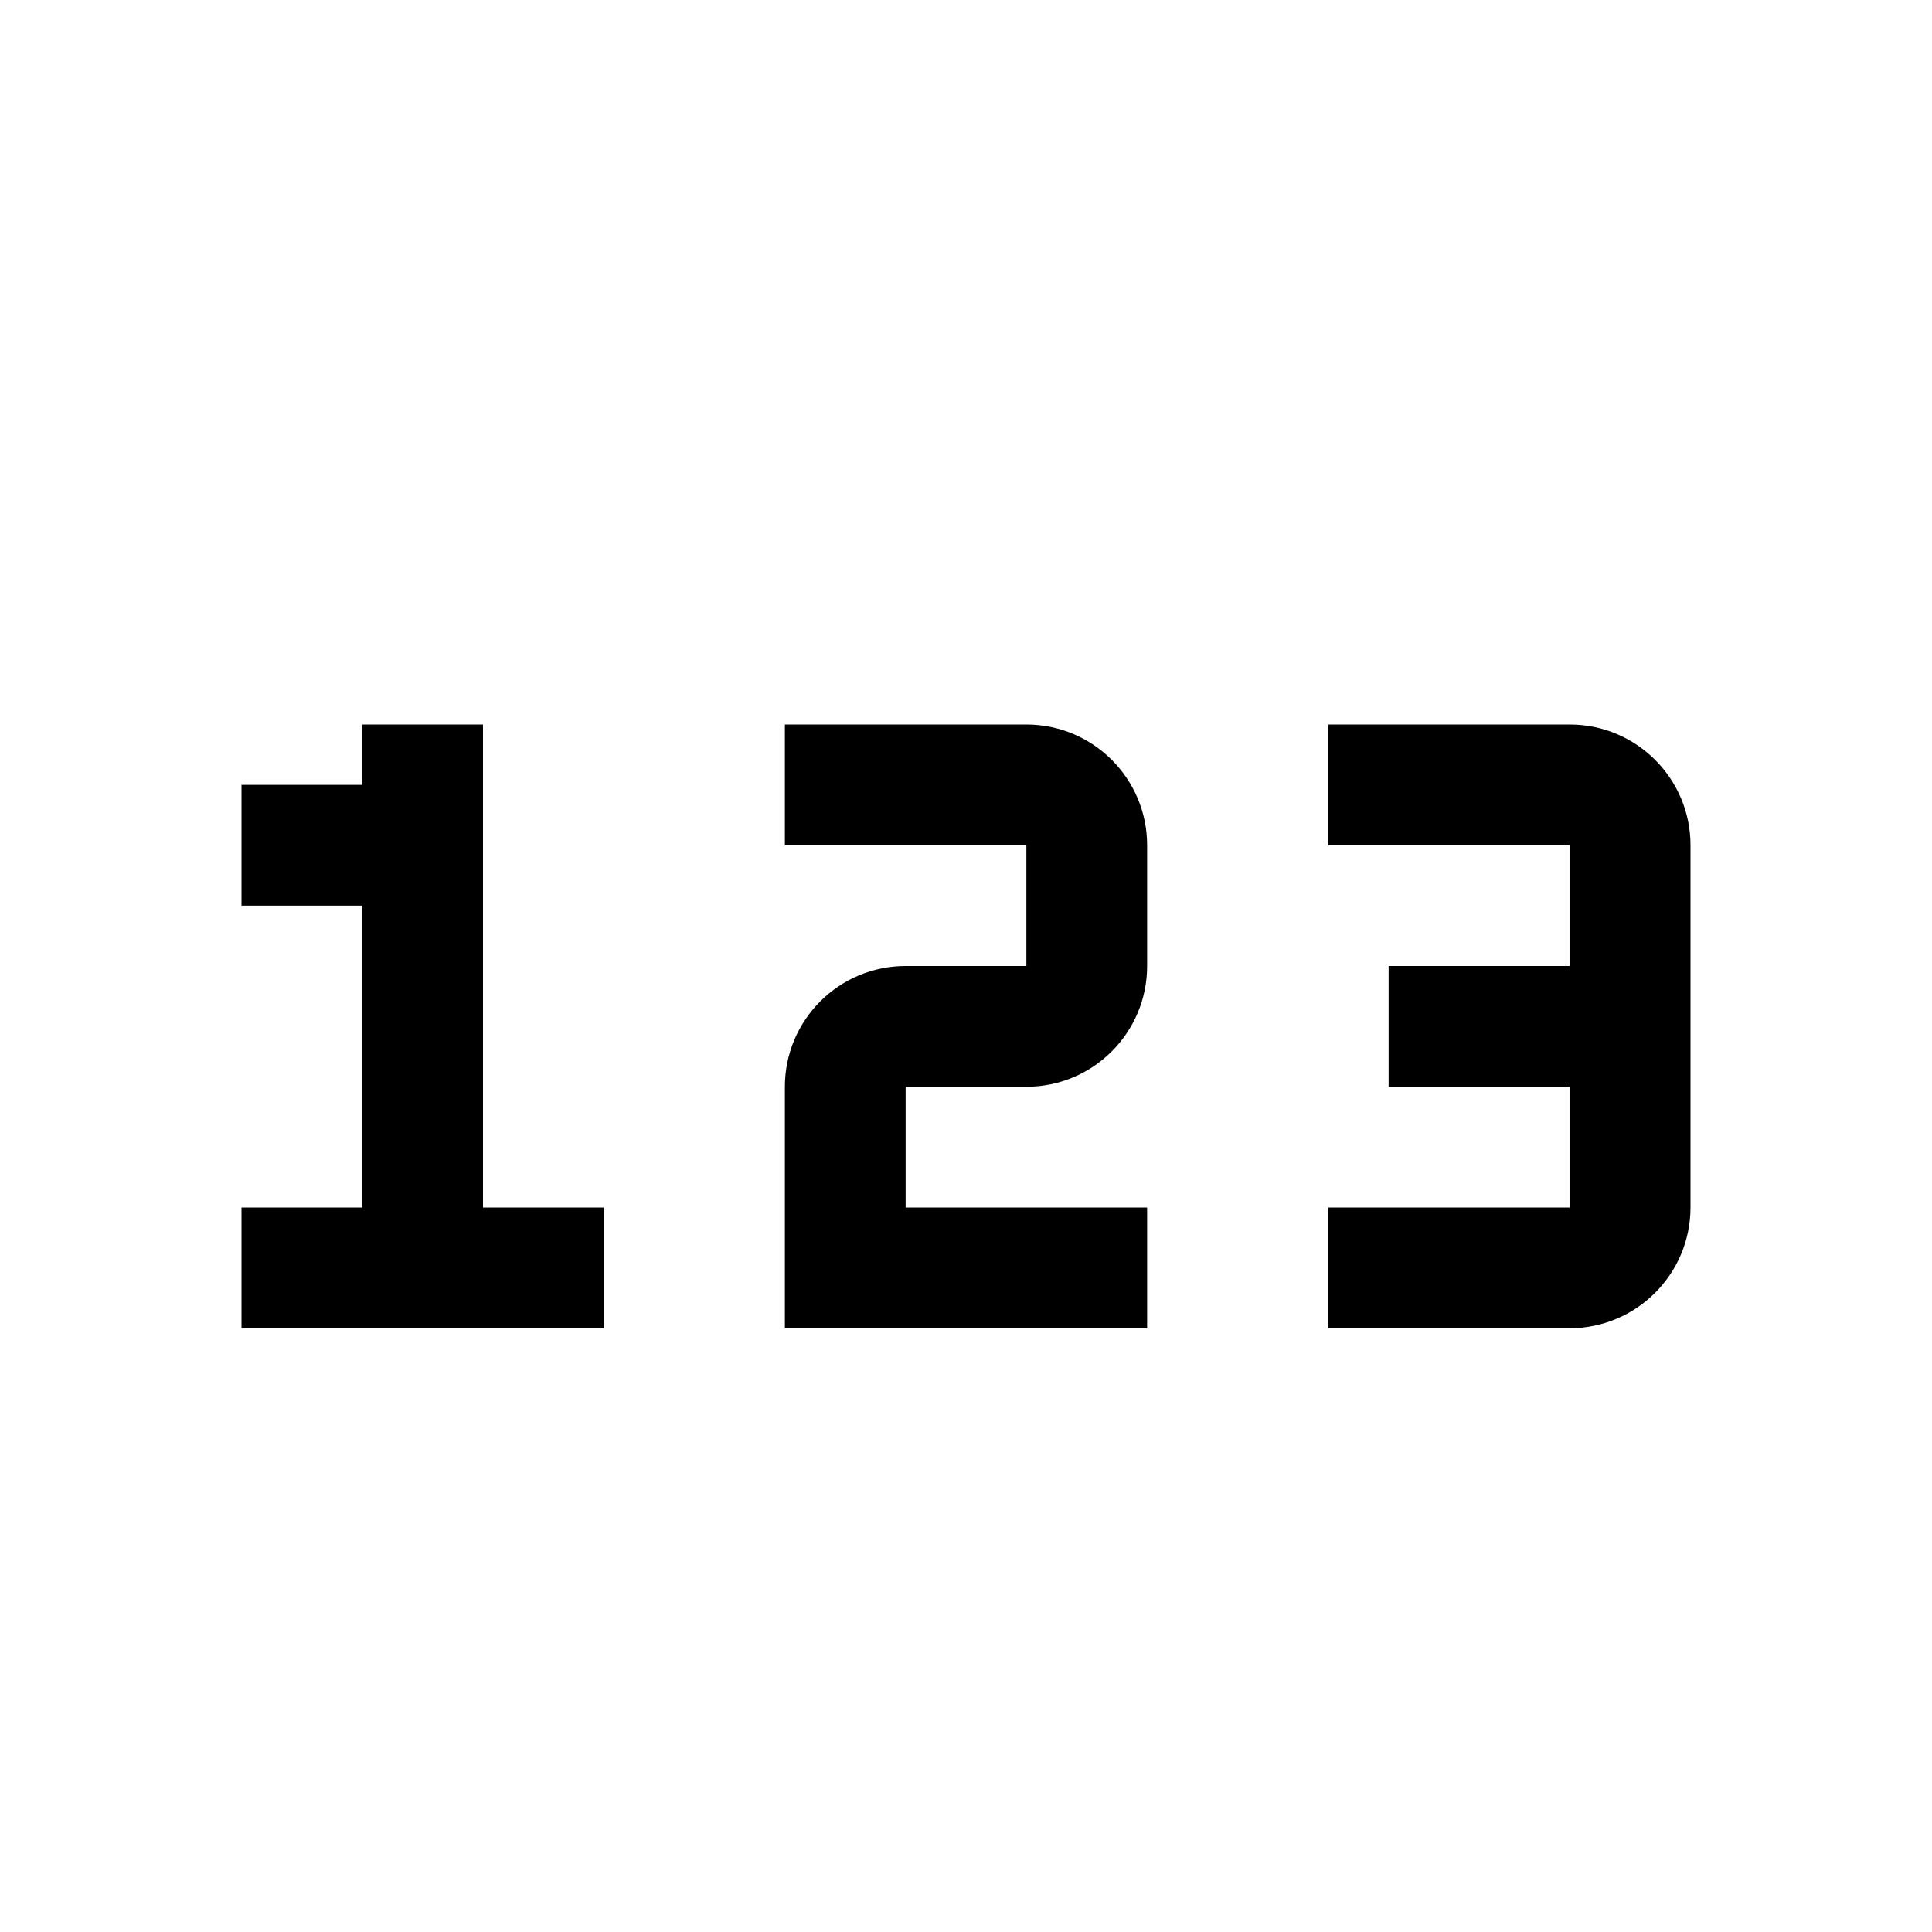
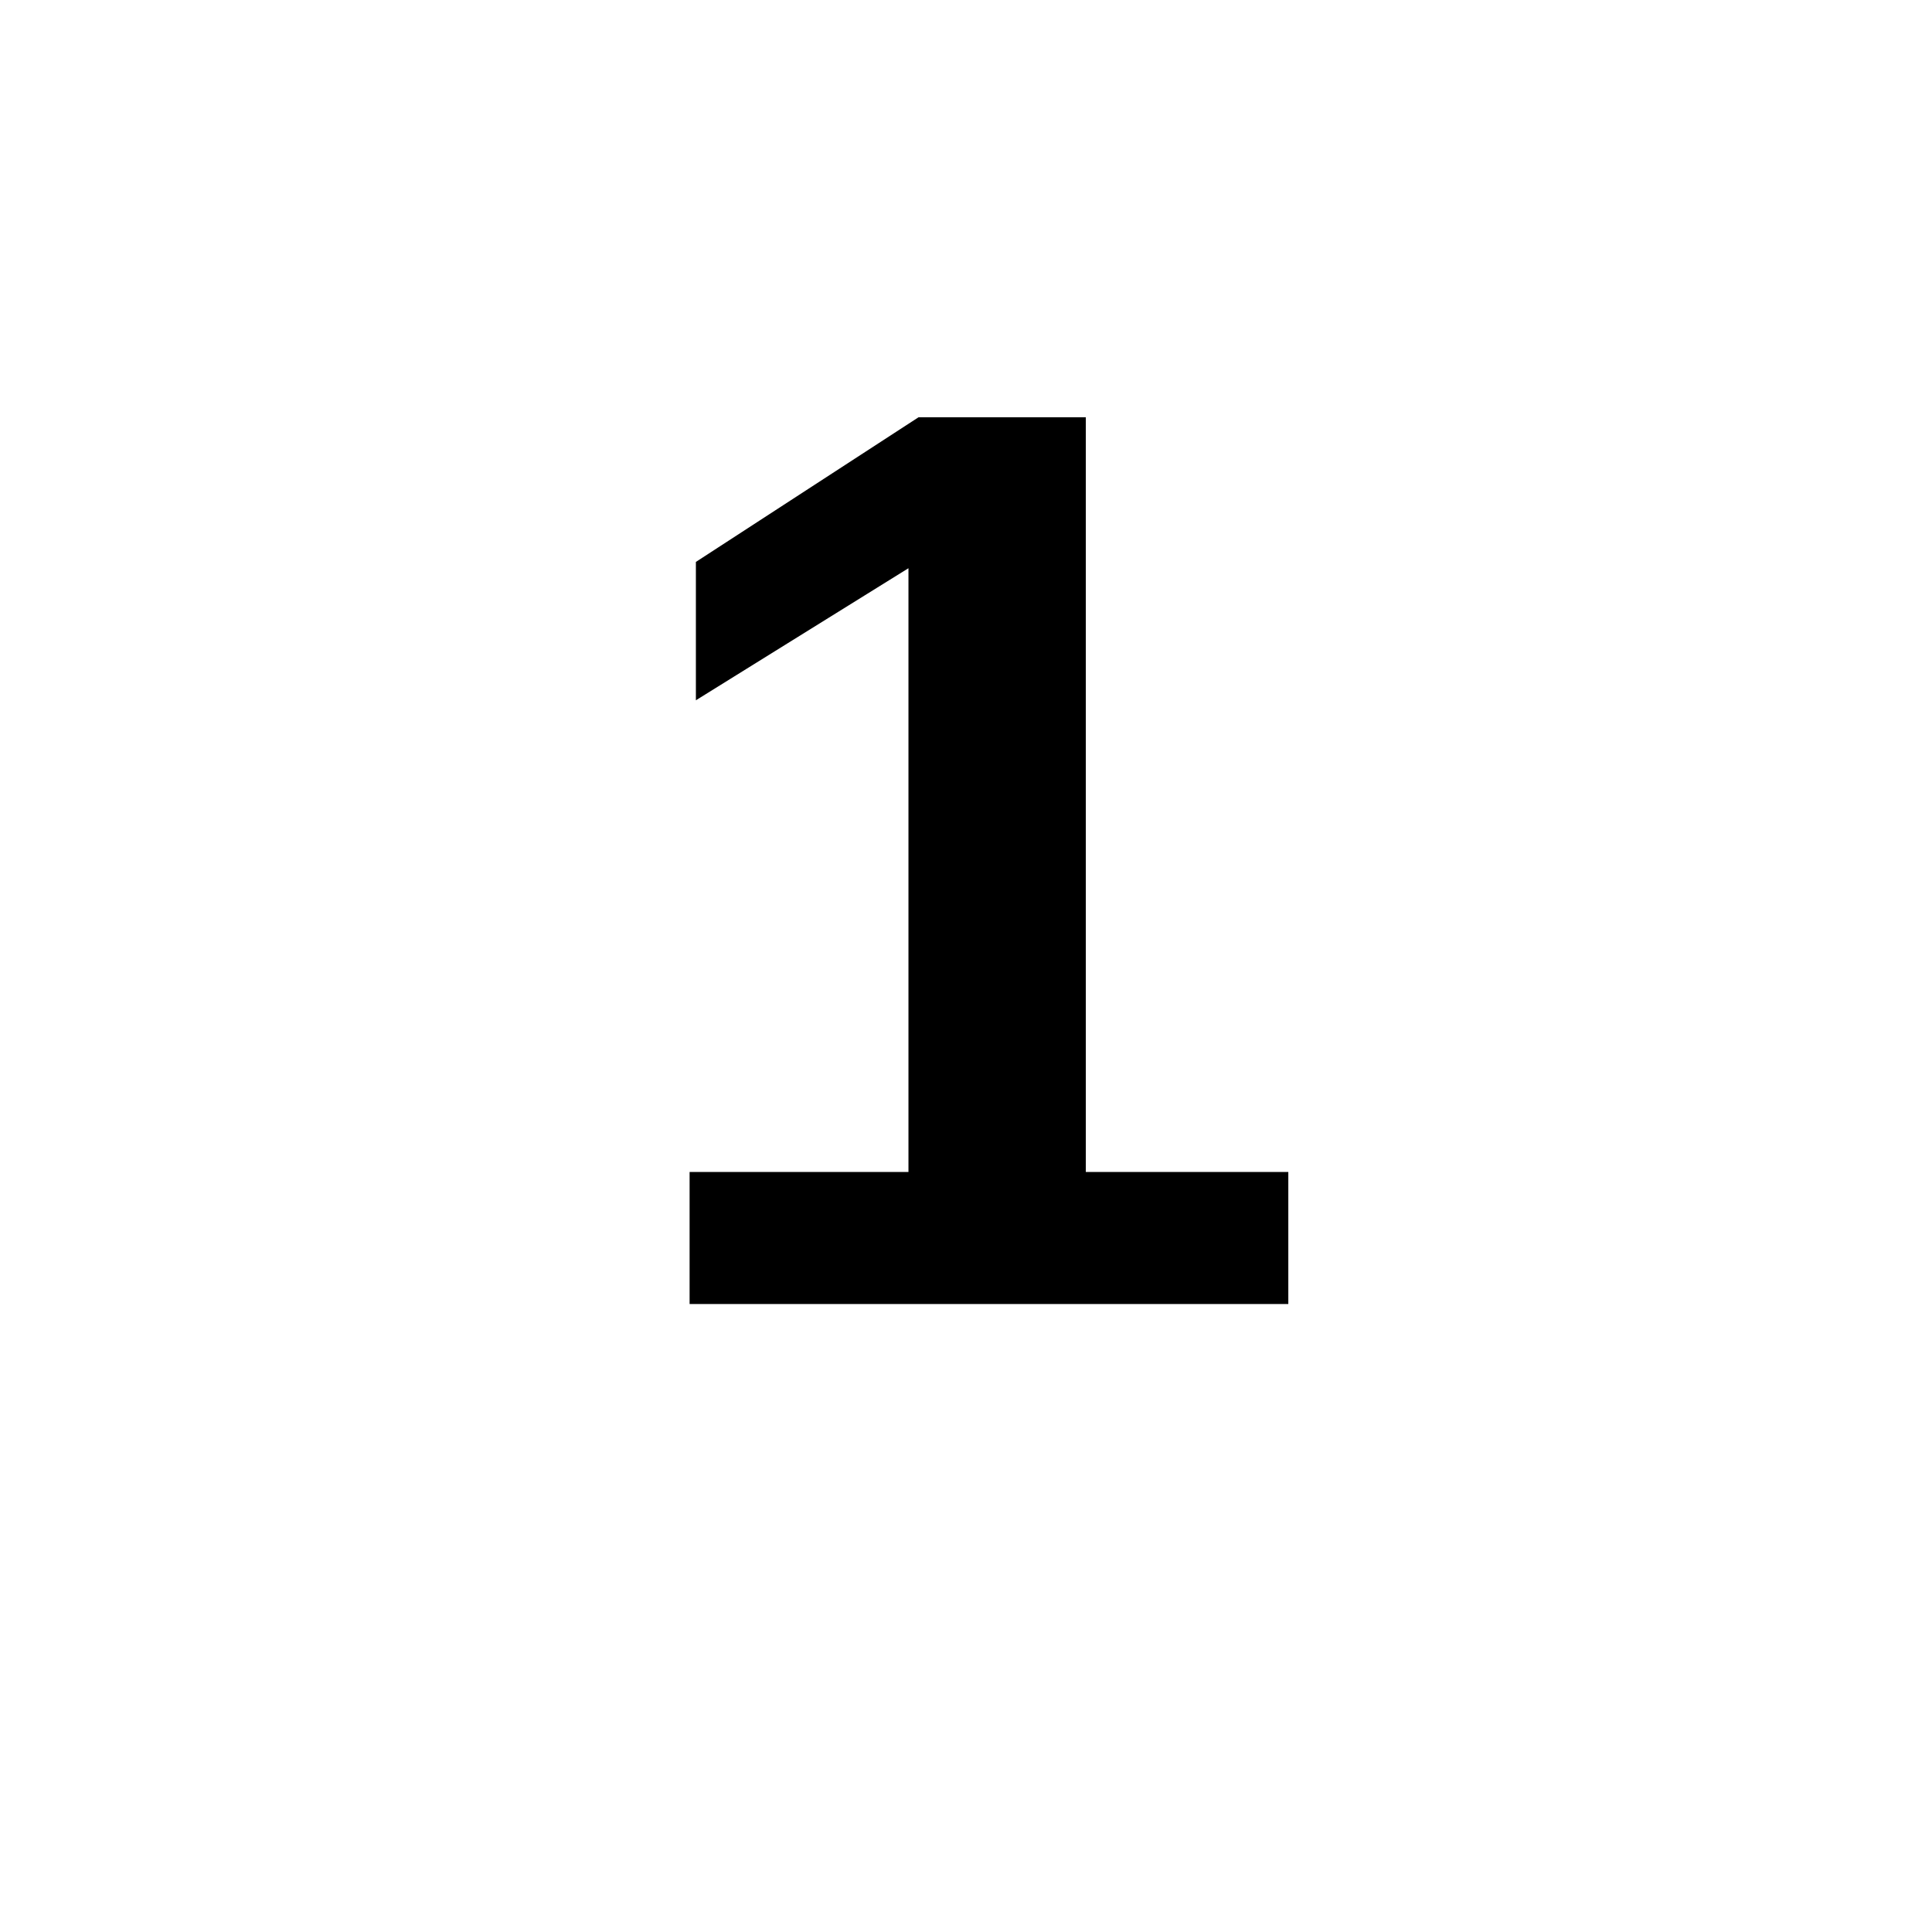
- <svg xmlns="http://www.w3.org/2000/svg" width="32" height="32" viewBox="0 0 32 32">
-   <path fill="currentColor" d="M26 12h-4v2h4v2h-3v2h3v2h-4v2h4a2.003 2.003 0 0 0 2-2v-6a2 2 0 0 0-2-2m-7 10h-6v-4a2 2 0 0 1 2-2h2v-2h-4v-2h4a2 2 0 0 1 2 2v2a2 2 0 0 1-2 2h-2v2h4ZM8 20v-8H6v1H4v2h2v5H4v2h6v-2z" />
+ <svg xmlns="http://www.w3.org/2000/svg" viewBox="0 0 24 24" fill="none">
+   <text x="12" y="16.2" text-anchor="middle" font-family="Arial, Helvetica, sans-serif" font-size="16" font-weight="700" fill="currentColor">
+     1
+   </text>
</svg>
